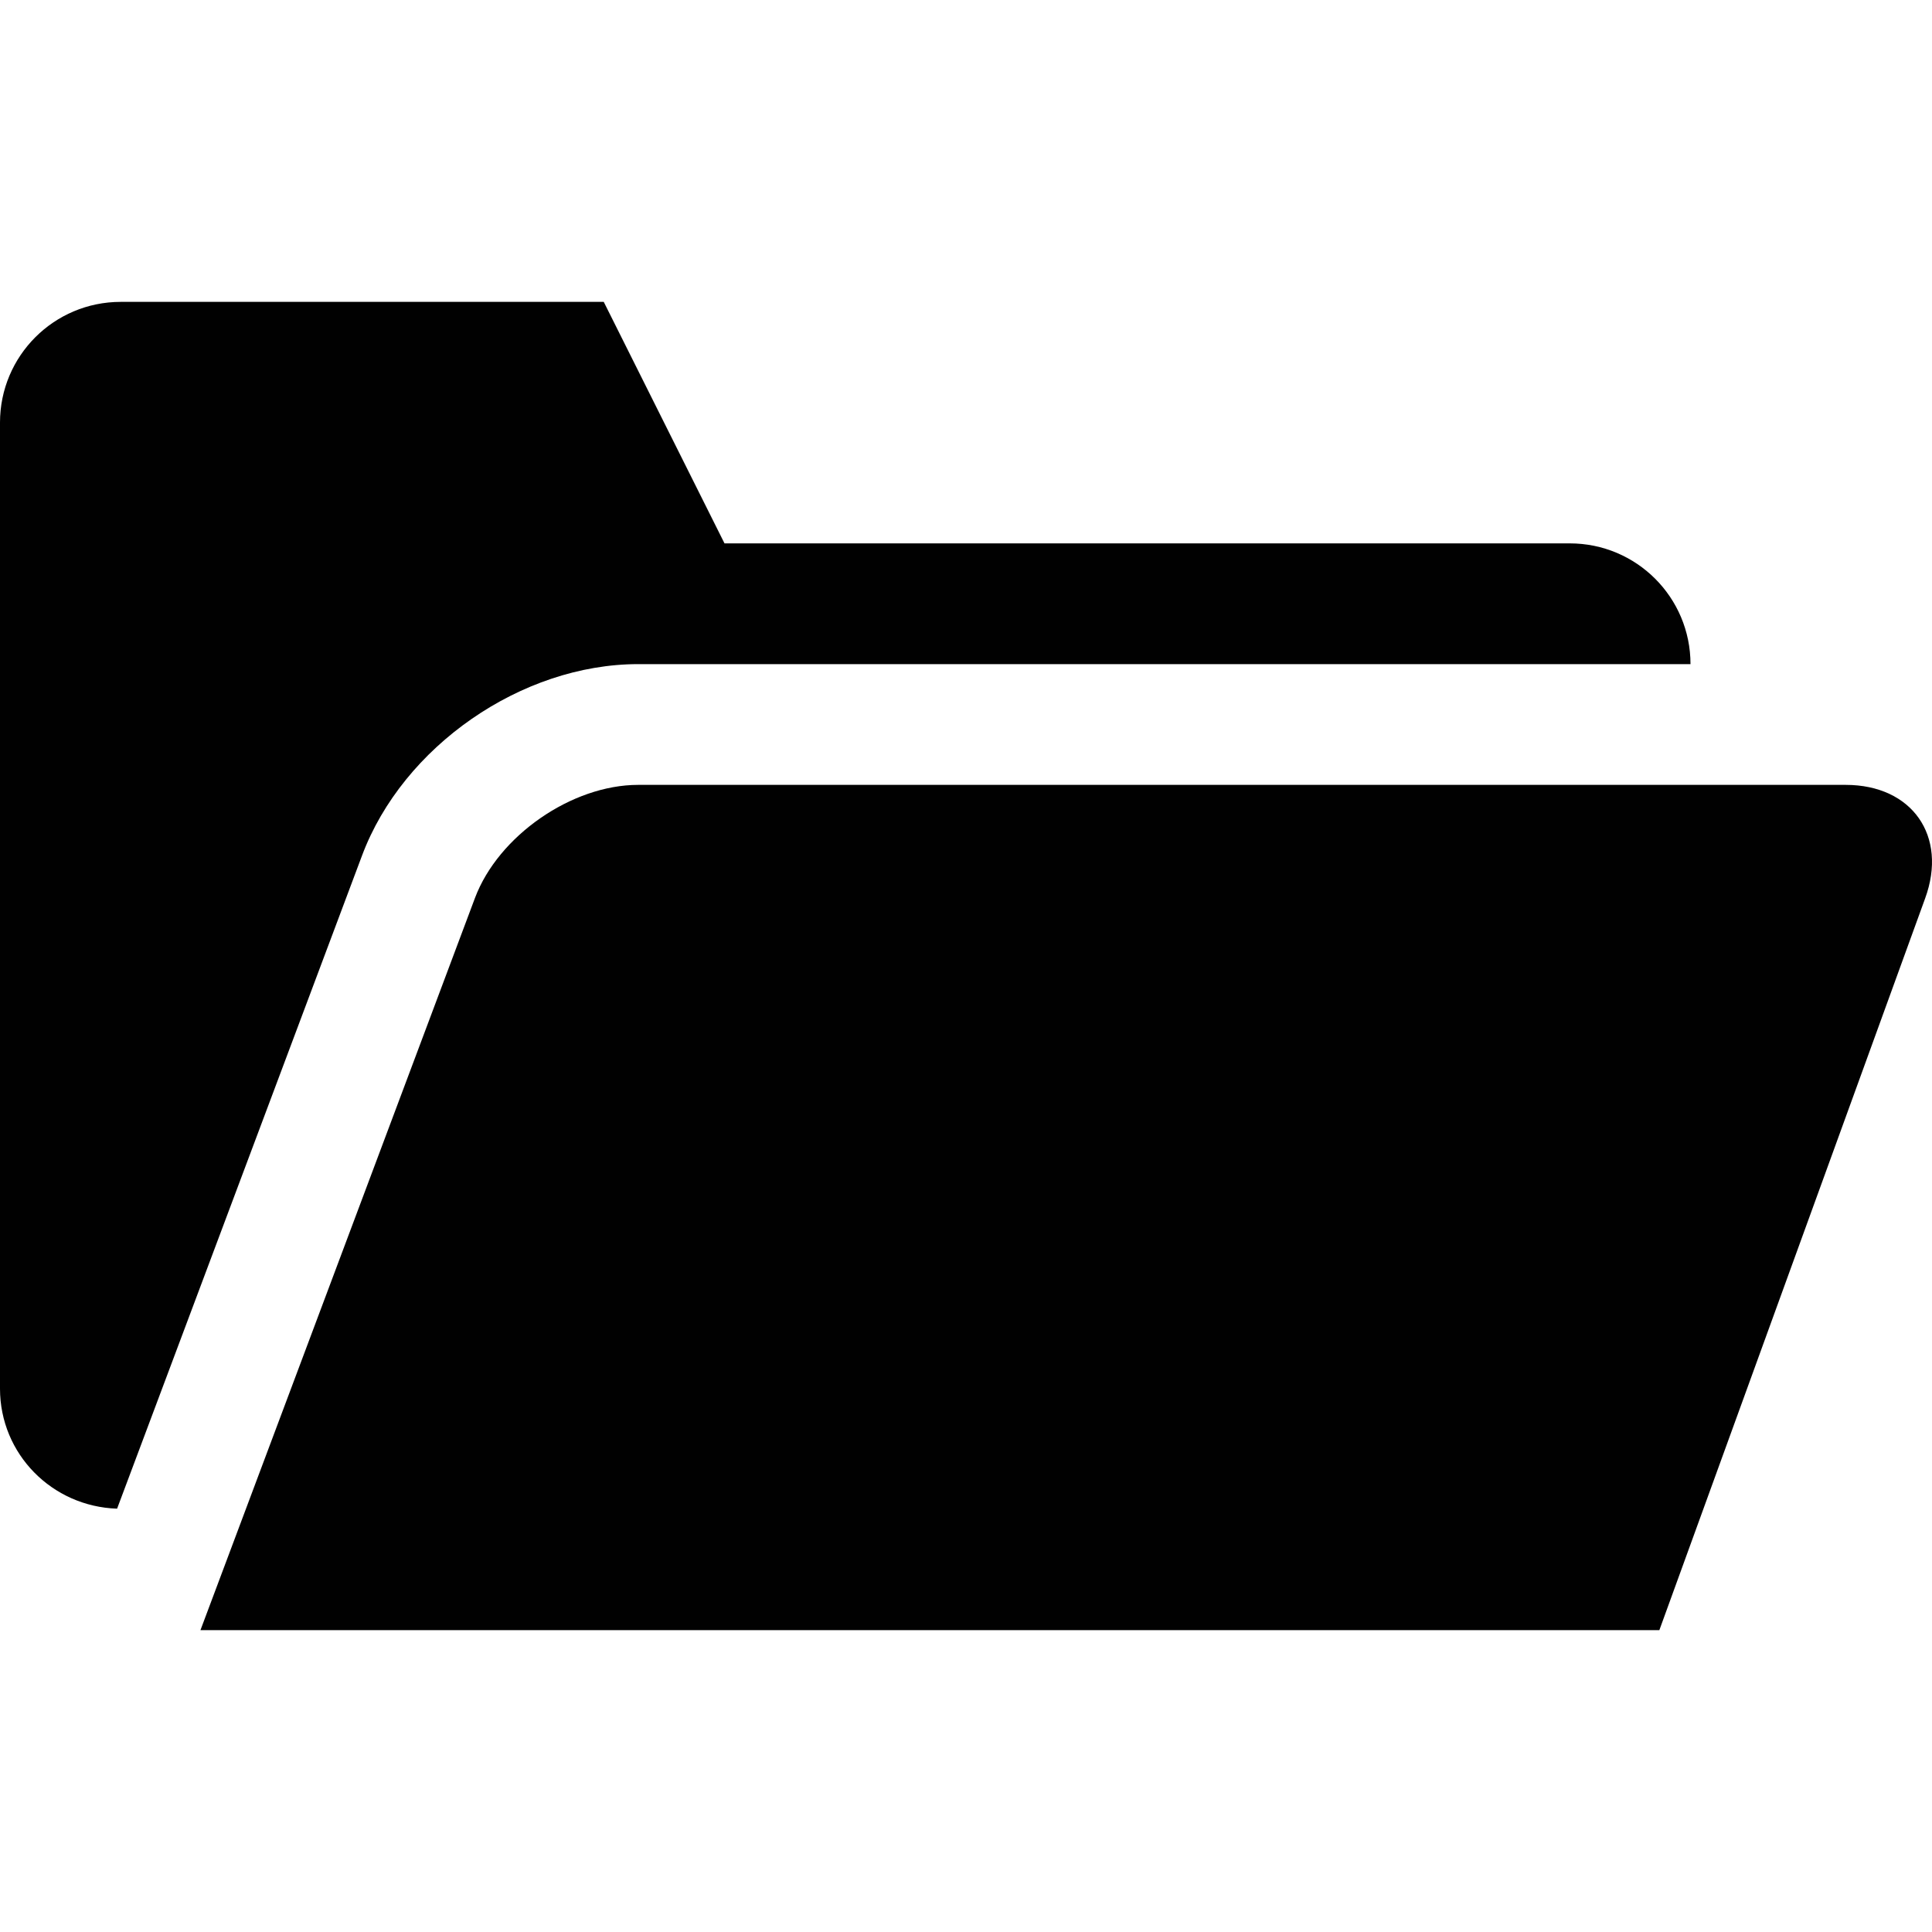
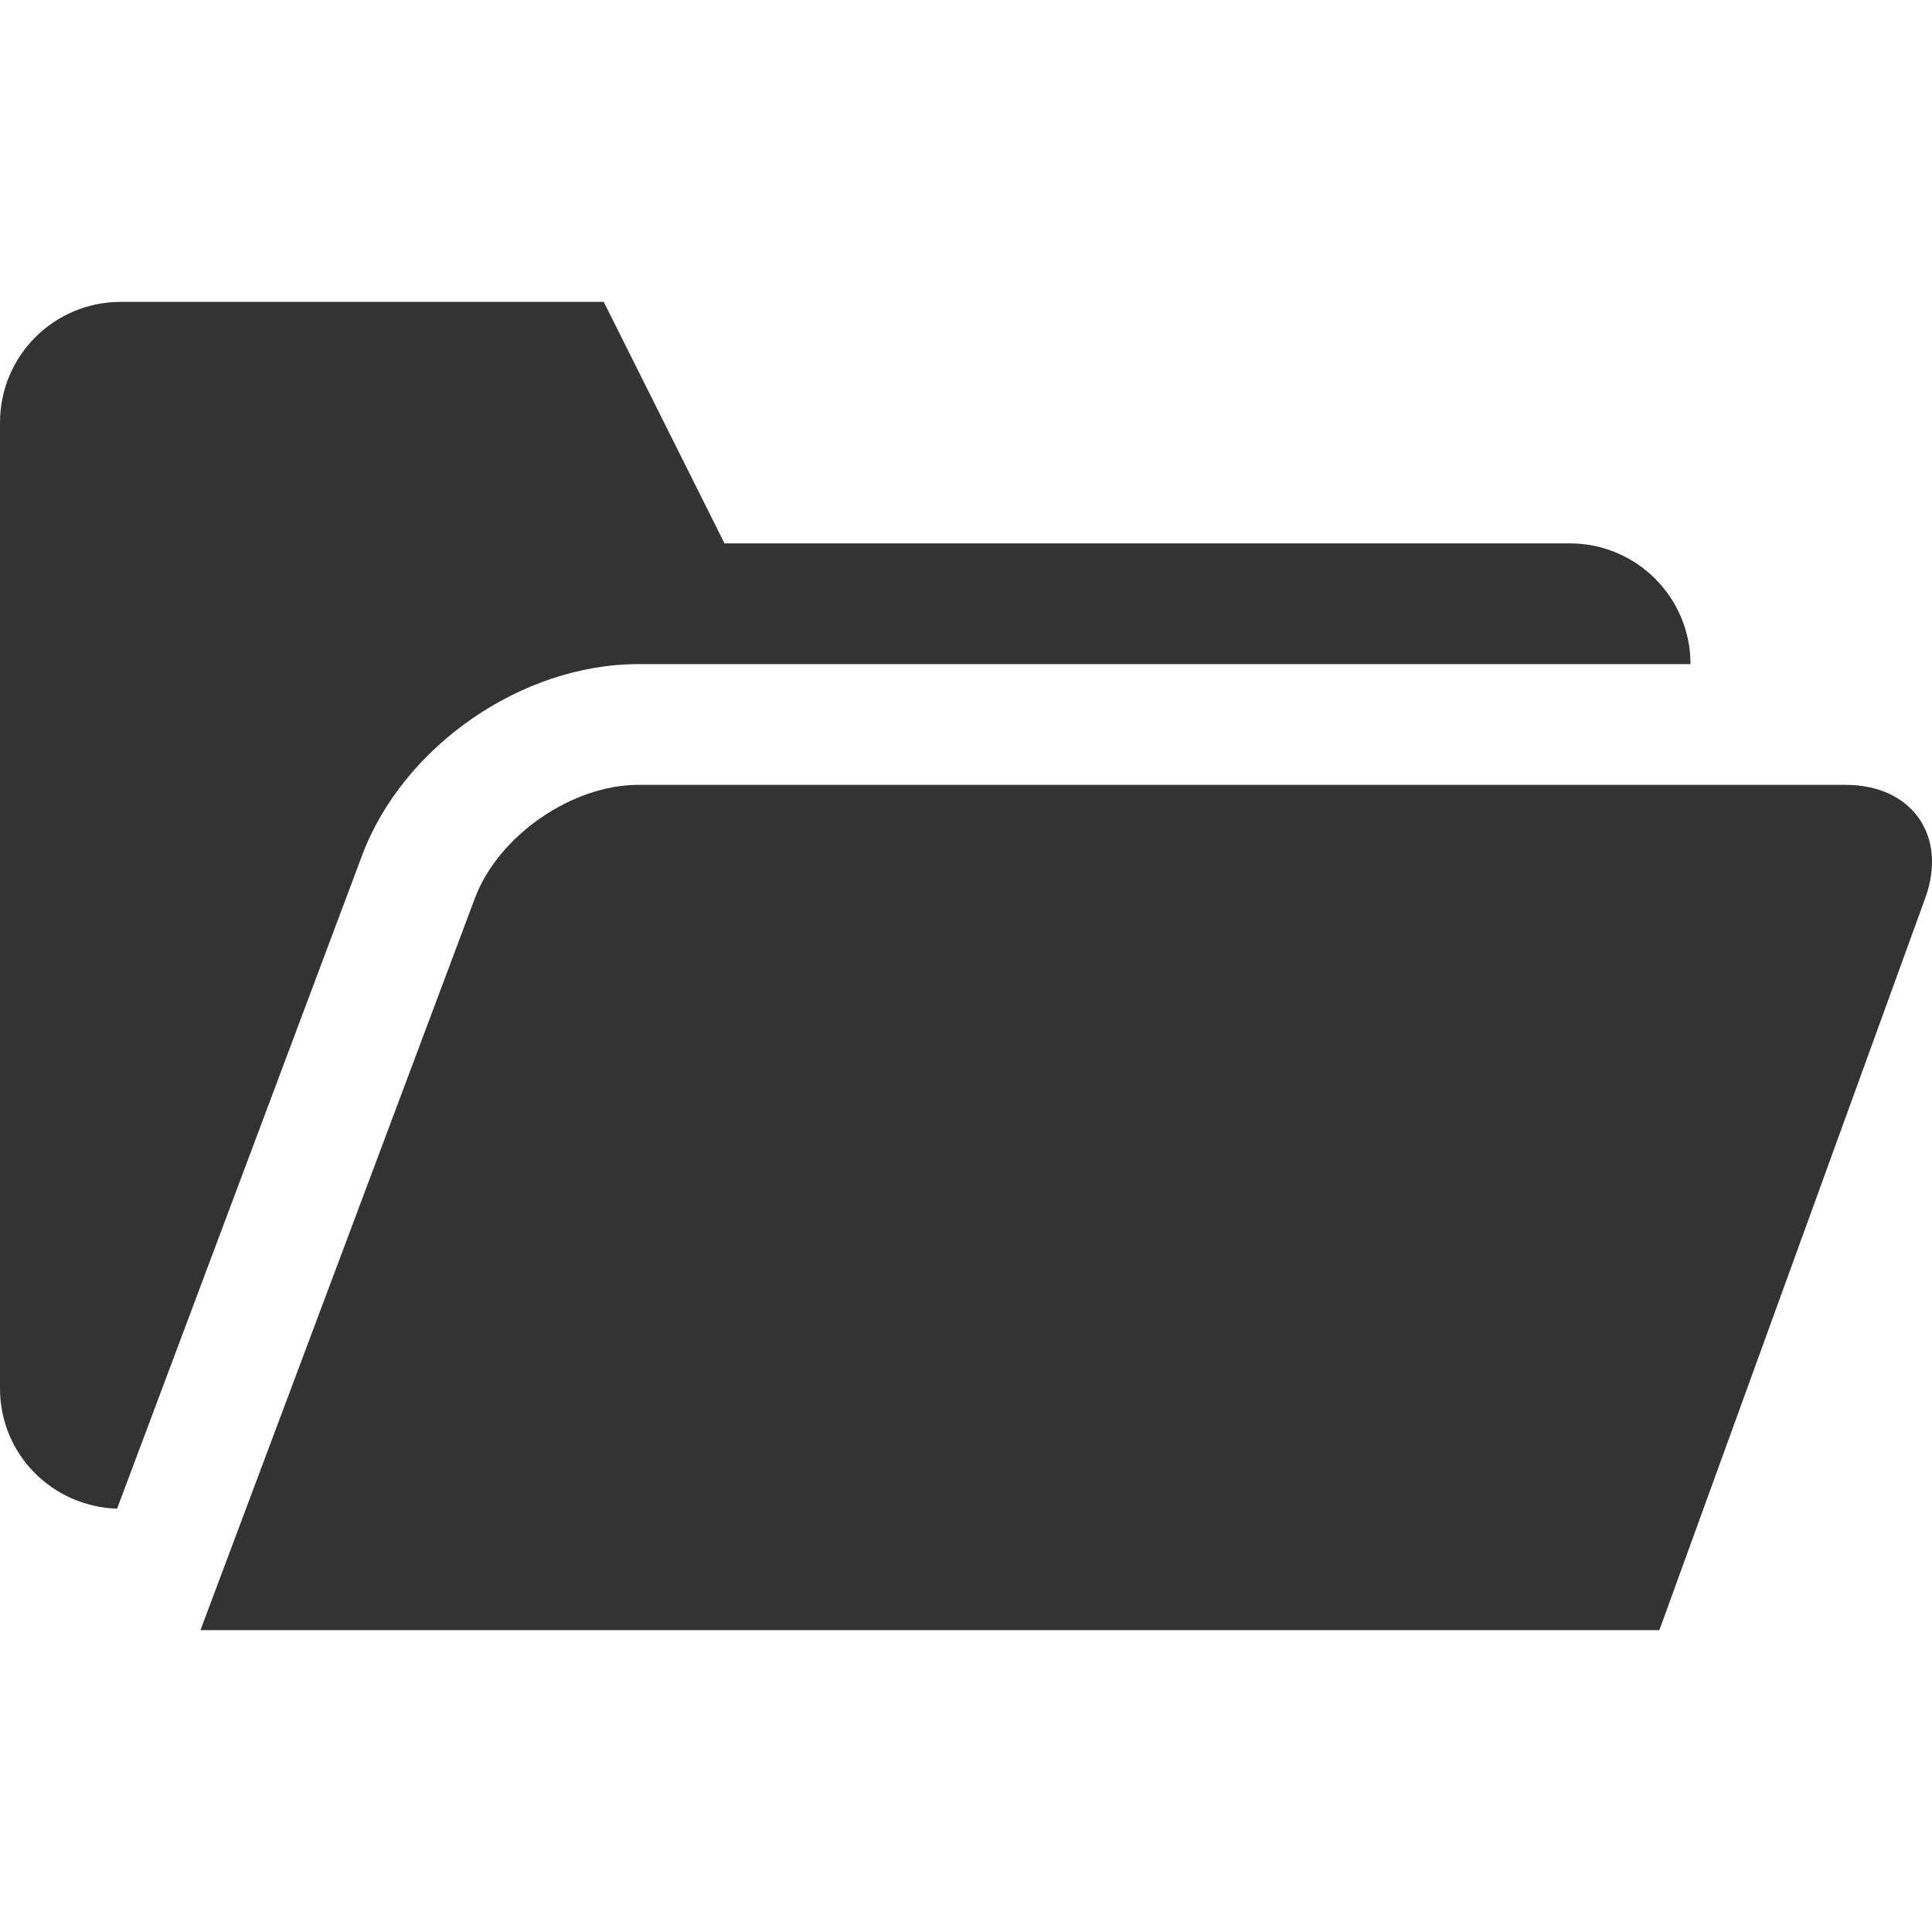
<svg xmlns="http://www.w3.org/2000/svg" version="1.1" id="Layer_1" x="0px" y="0px" width="512px" height="512px" viewBox="0 0 512 512" enable-background="new 0 0 512 512" xml:space="preserve">
-   <path fill="#010101" d="M510.187,238.063L439.749,432H53.124l72.75-194.031C132.061,221.5,151.53,208,169.124,208h320  C506.718,208,516.218,221.531,510.187,238.063z M31.03,399.813L95.936,226.75c10.813-28.938,42.281-50.75,73.188-50.75h278.875  c0-17.688-14.313-32-32-32h-224l-32-64h-128c-17.688,0-32,14.313-32,32v256C-0.001,385.344,13.811,399.25,31.03,399.813z" />
+   <path style="fill:#333333;" d="M510.187,238.063L439.749,432H53.124l72.75-194.031C132.061,221.5,151.53,208,169.124,208h320  C506.718,208,516.218,221.531,510.187,238.063z M31.03,399.813L95.936,226.75c10.813-28.938,42.281-50.75,73.188-50.75h278.875  c0-17.688-14.313-32-32-32h-224l-32-64h-128c-17.688,0-32,14.313-32,32v256C-0.001,385.344,13.811,399.25,31.03,399.813z" />
</svg>
